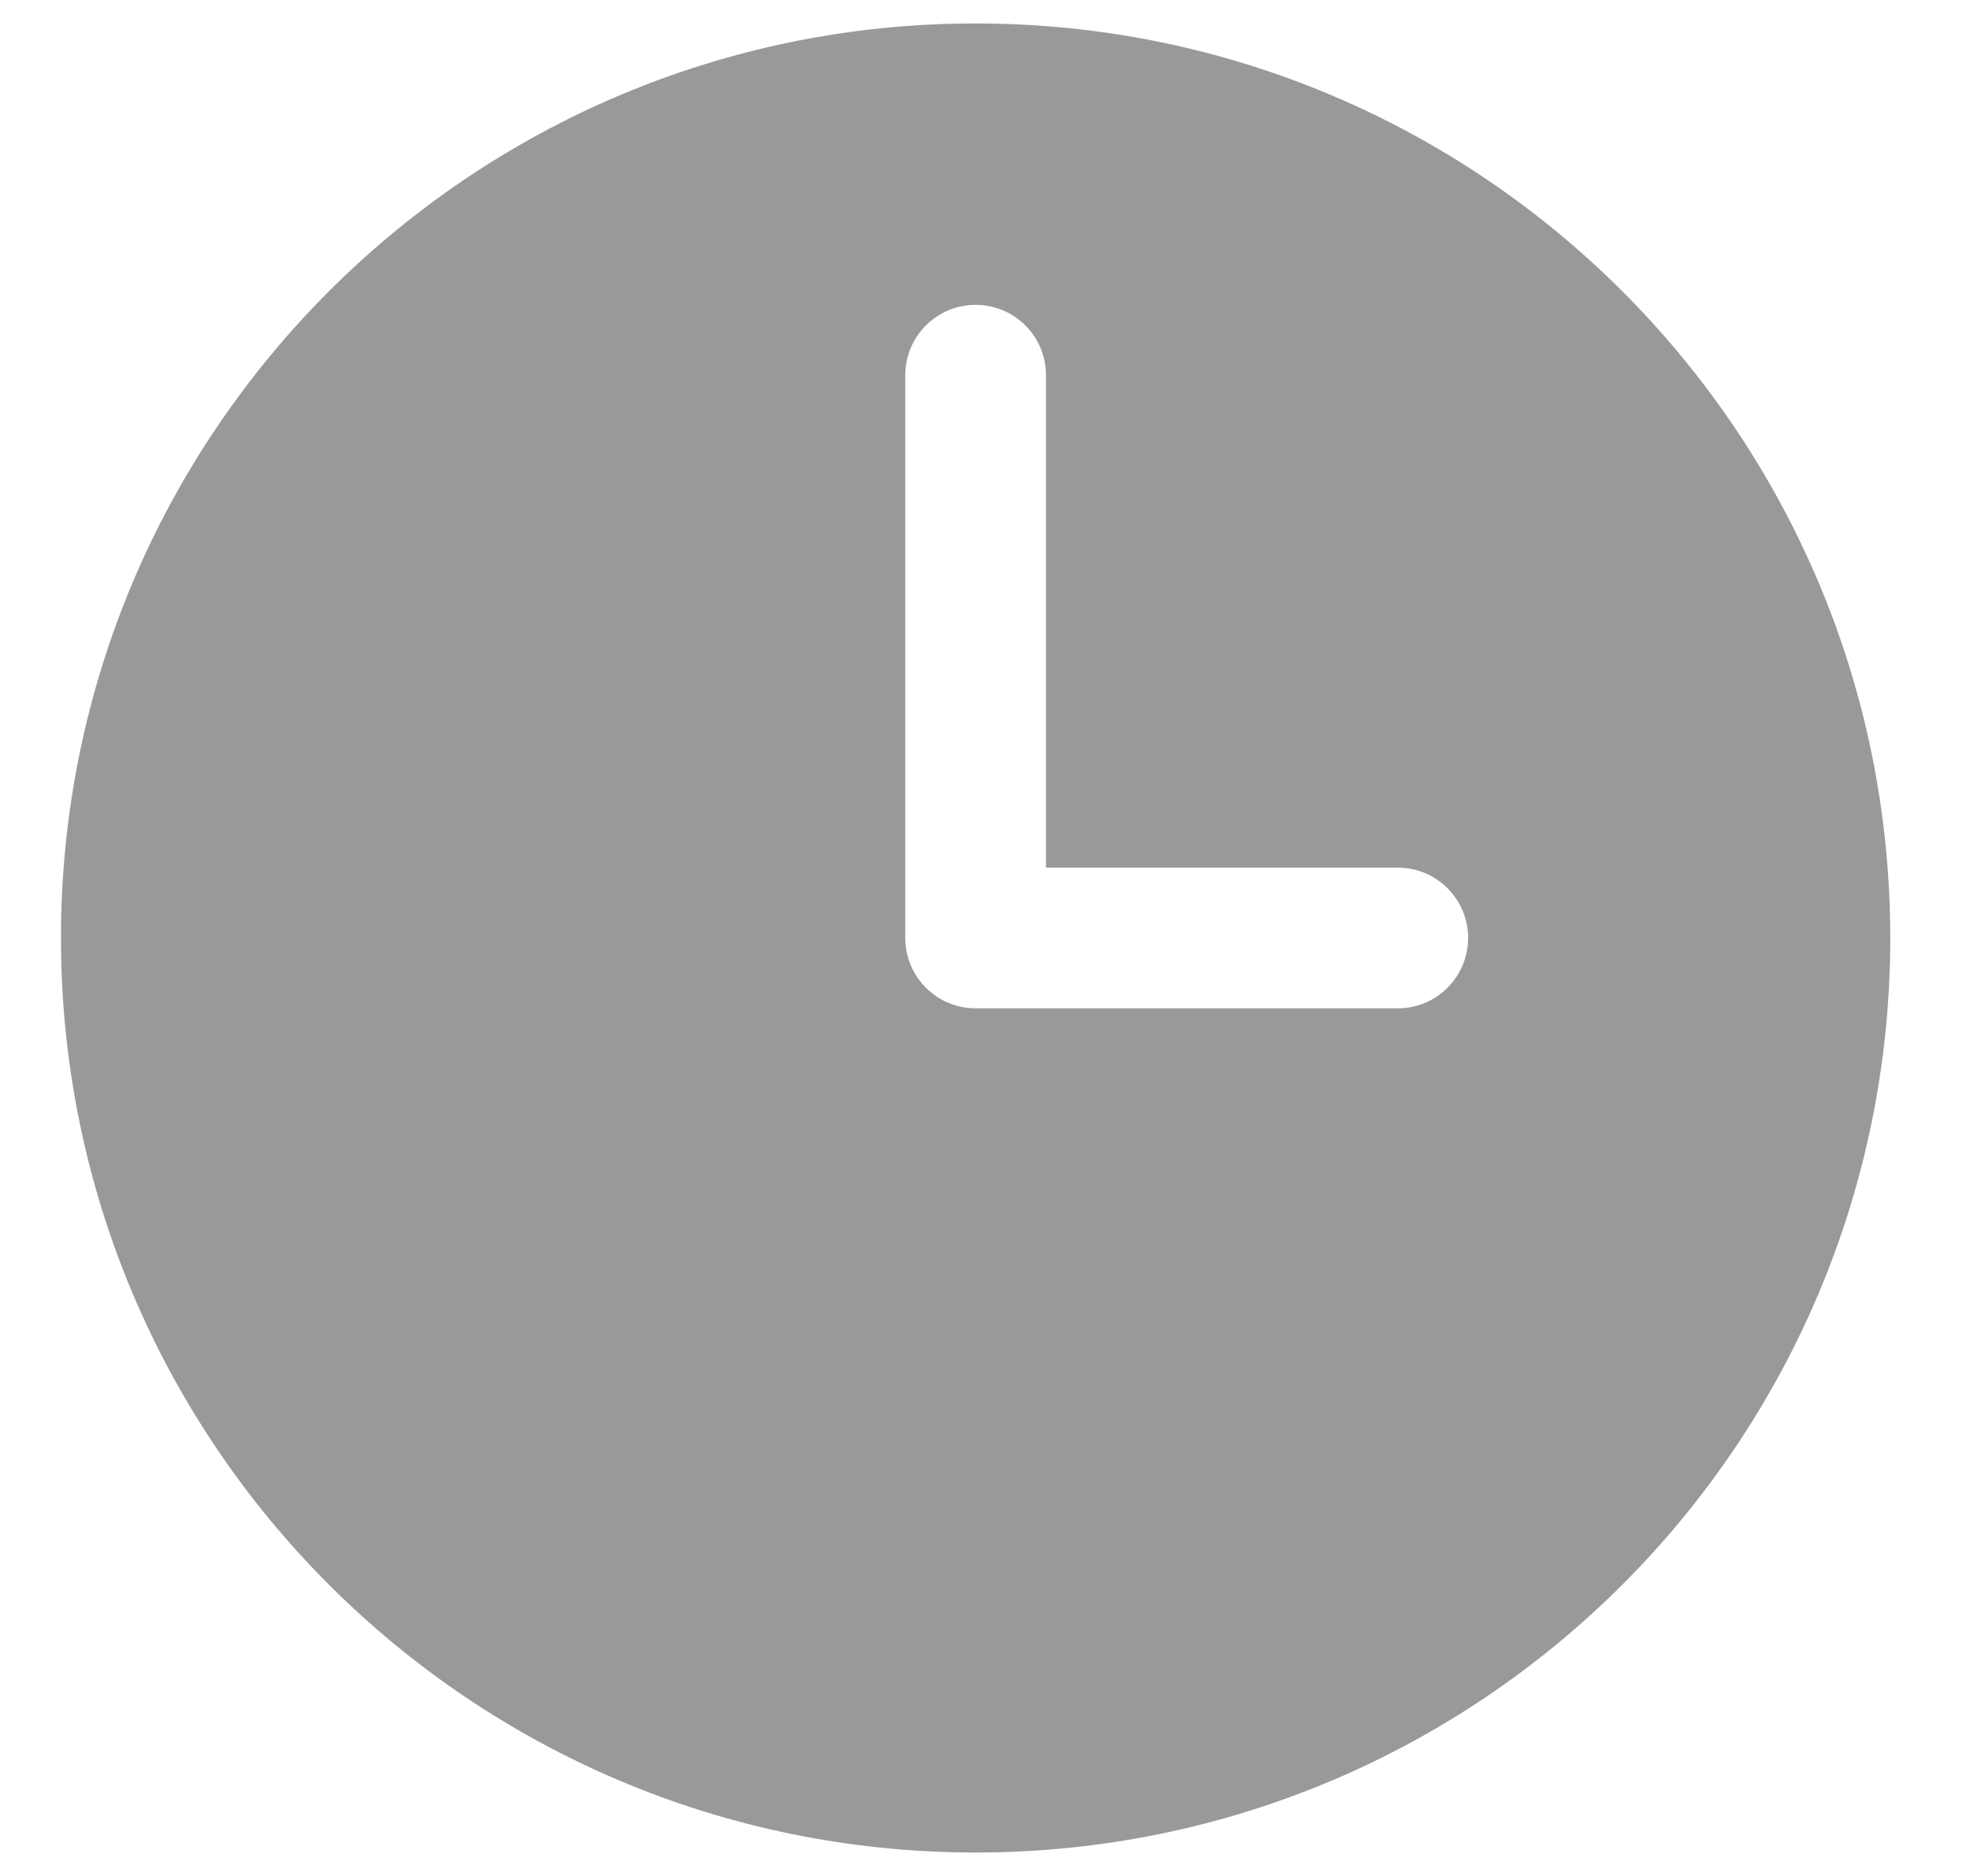
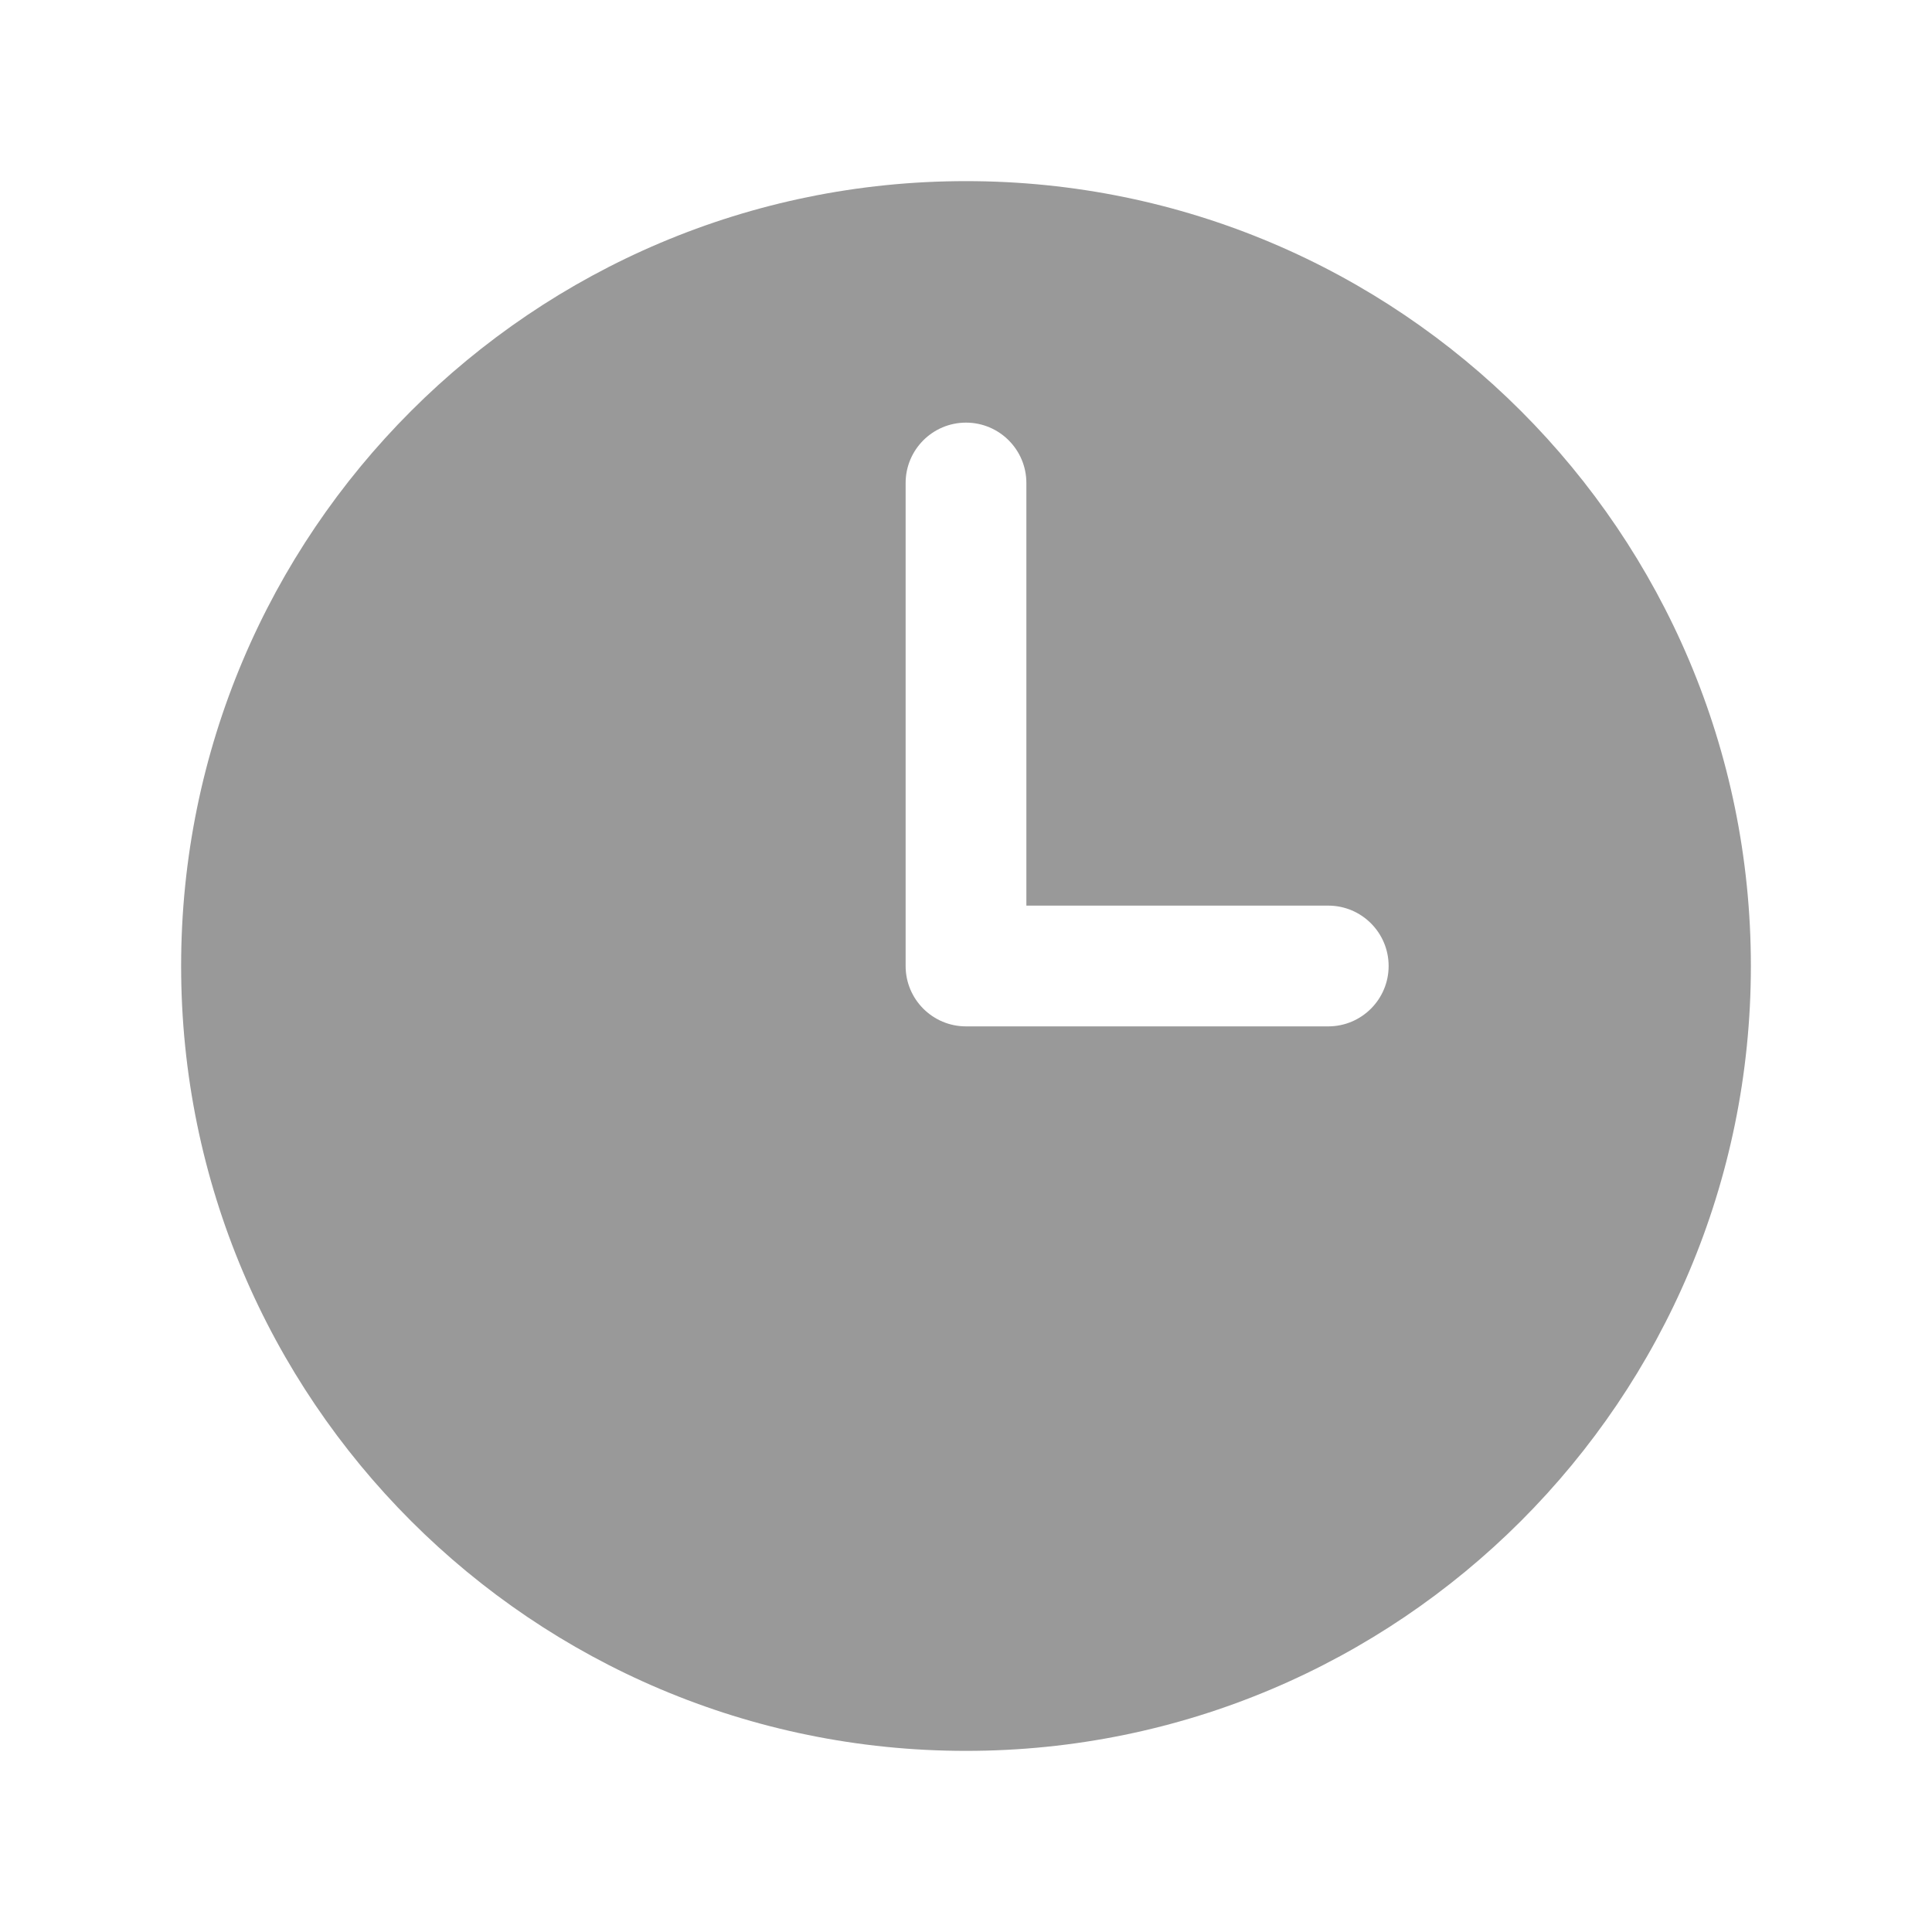
- <svg xmlns="http://www.w3.org/2000/svg" width="21" height="20" viewBox="0 0 21 20" fill="none">
-   <path fill-rule="evenodd" clip-rule="evenodd" d="M10.4 0.25C5.016 0.25 0.65 4.615 0.65 10C0.65 15.385 5.016 19.75 10.4 19.75C15.785 19.75 20.15 15.385 20.15 10C20.15 4.615 15.785 0.25 10.4 0.25ZM11.15 4C11.15 3.586 10.815 3.25 10.4 3.25C9.986 3.25 9.65 3.586 9.65 4V10C9.65 10.414 9.986 10.75 10.4 10.75H14.9C15.315 10.75 15.65 10.414 15.65 10C15.65 9.586 15.315 9.25 14.9 9.25H11.15V4Z" fill="#999999" />
+ <svg xmlns="http://www.w3.org/2000/svg" width="20" height="20" viewBox="0 0 20 20" fill="none">
+   <path fill-rule="evenodd" clip-rule="evenodd" d="M10 1.875C5.513 1.875 1.875 5.513 1.875 10C1.875 14.487 5.513 18.125 10 18.125C14.487 18.125 18.125 14.487 18.125 10C18.125 5.513 14.487 1.875 10 1.875ZM10.625 5C10.625 4.655 10.345 4.375 10 4.375C9.655 4.375 9.375 4.655 9.375 5V10C9.375 10.345 9.655 10.625 10 10.625H13.75C14.095 10.625 14.375 10.345 14.375 10C14.375 9.655 14.095 9.375 13.75 9.375H10.625V5Z" fill="#999999" />
</svg>
